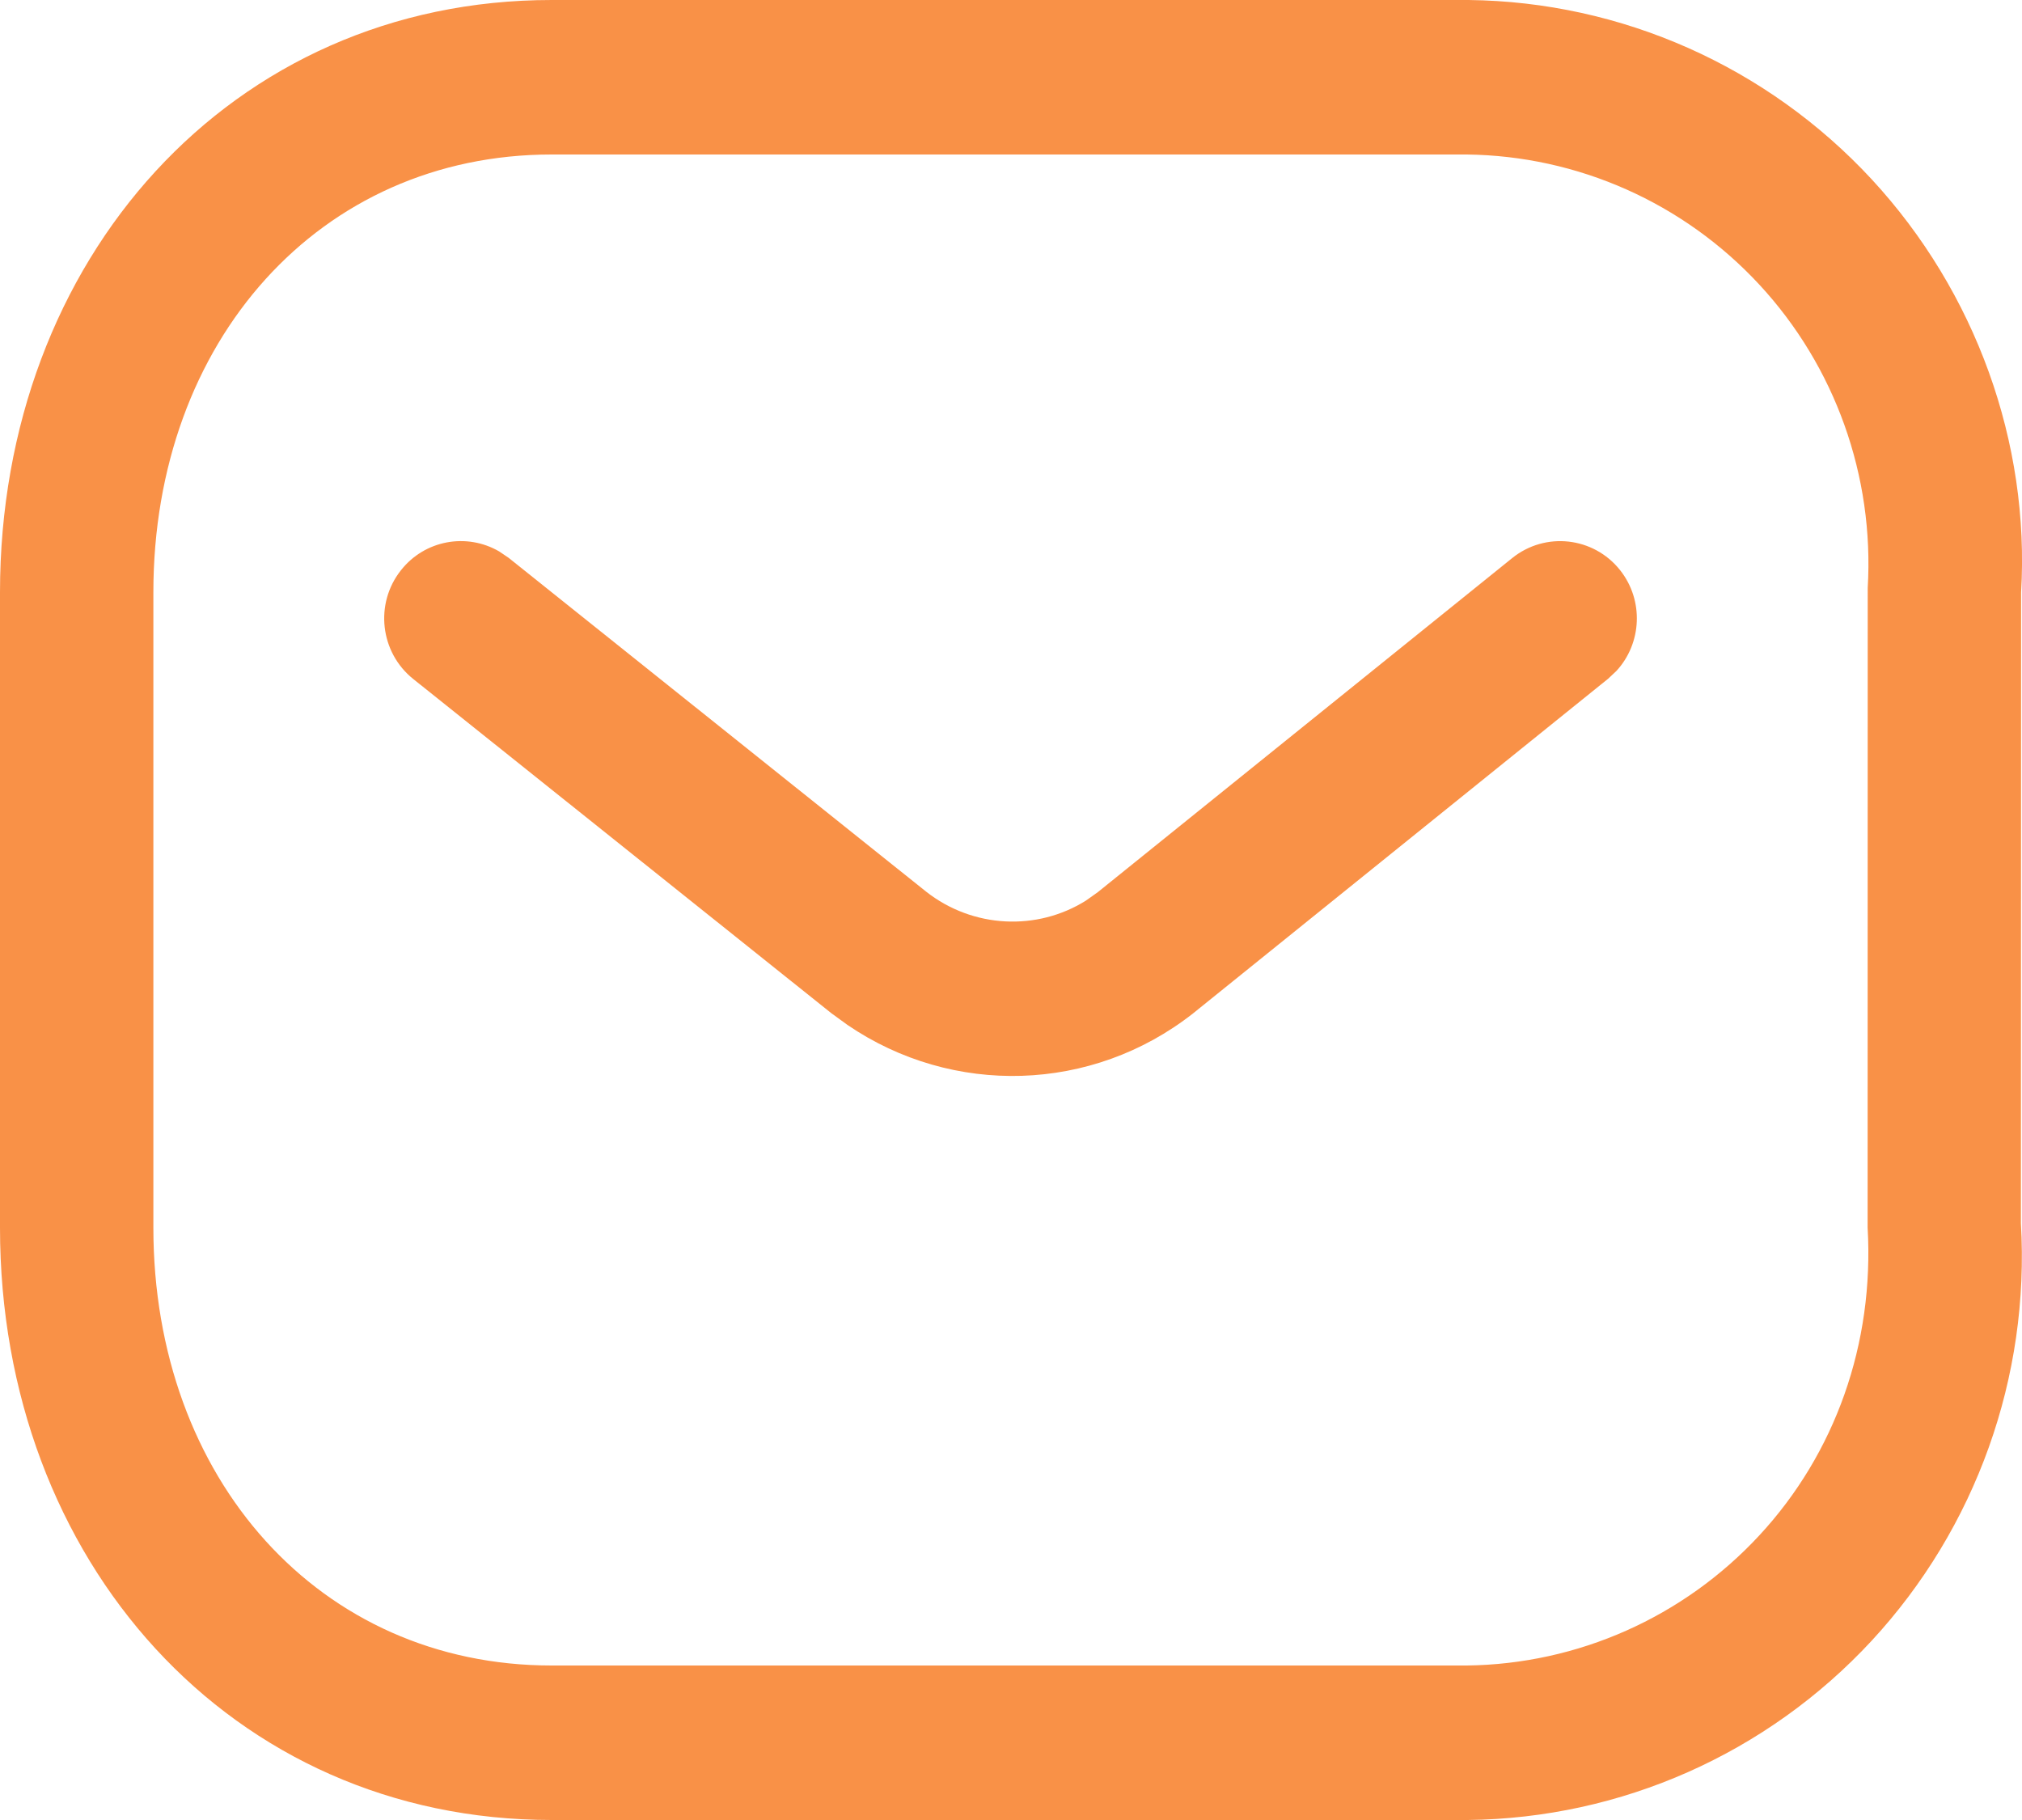
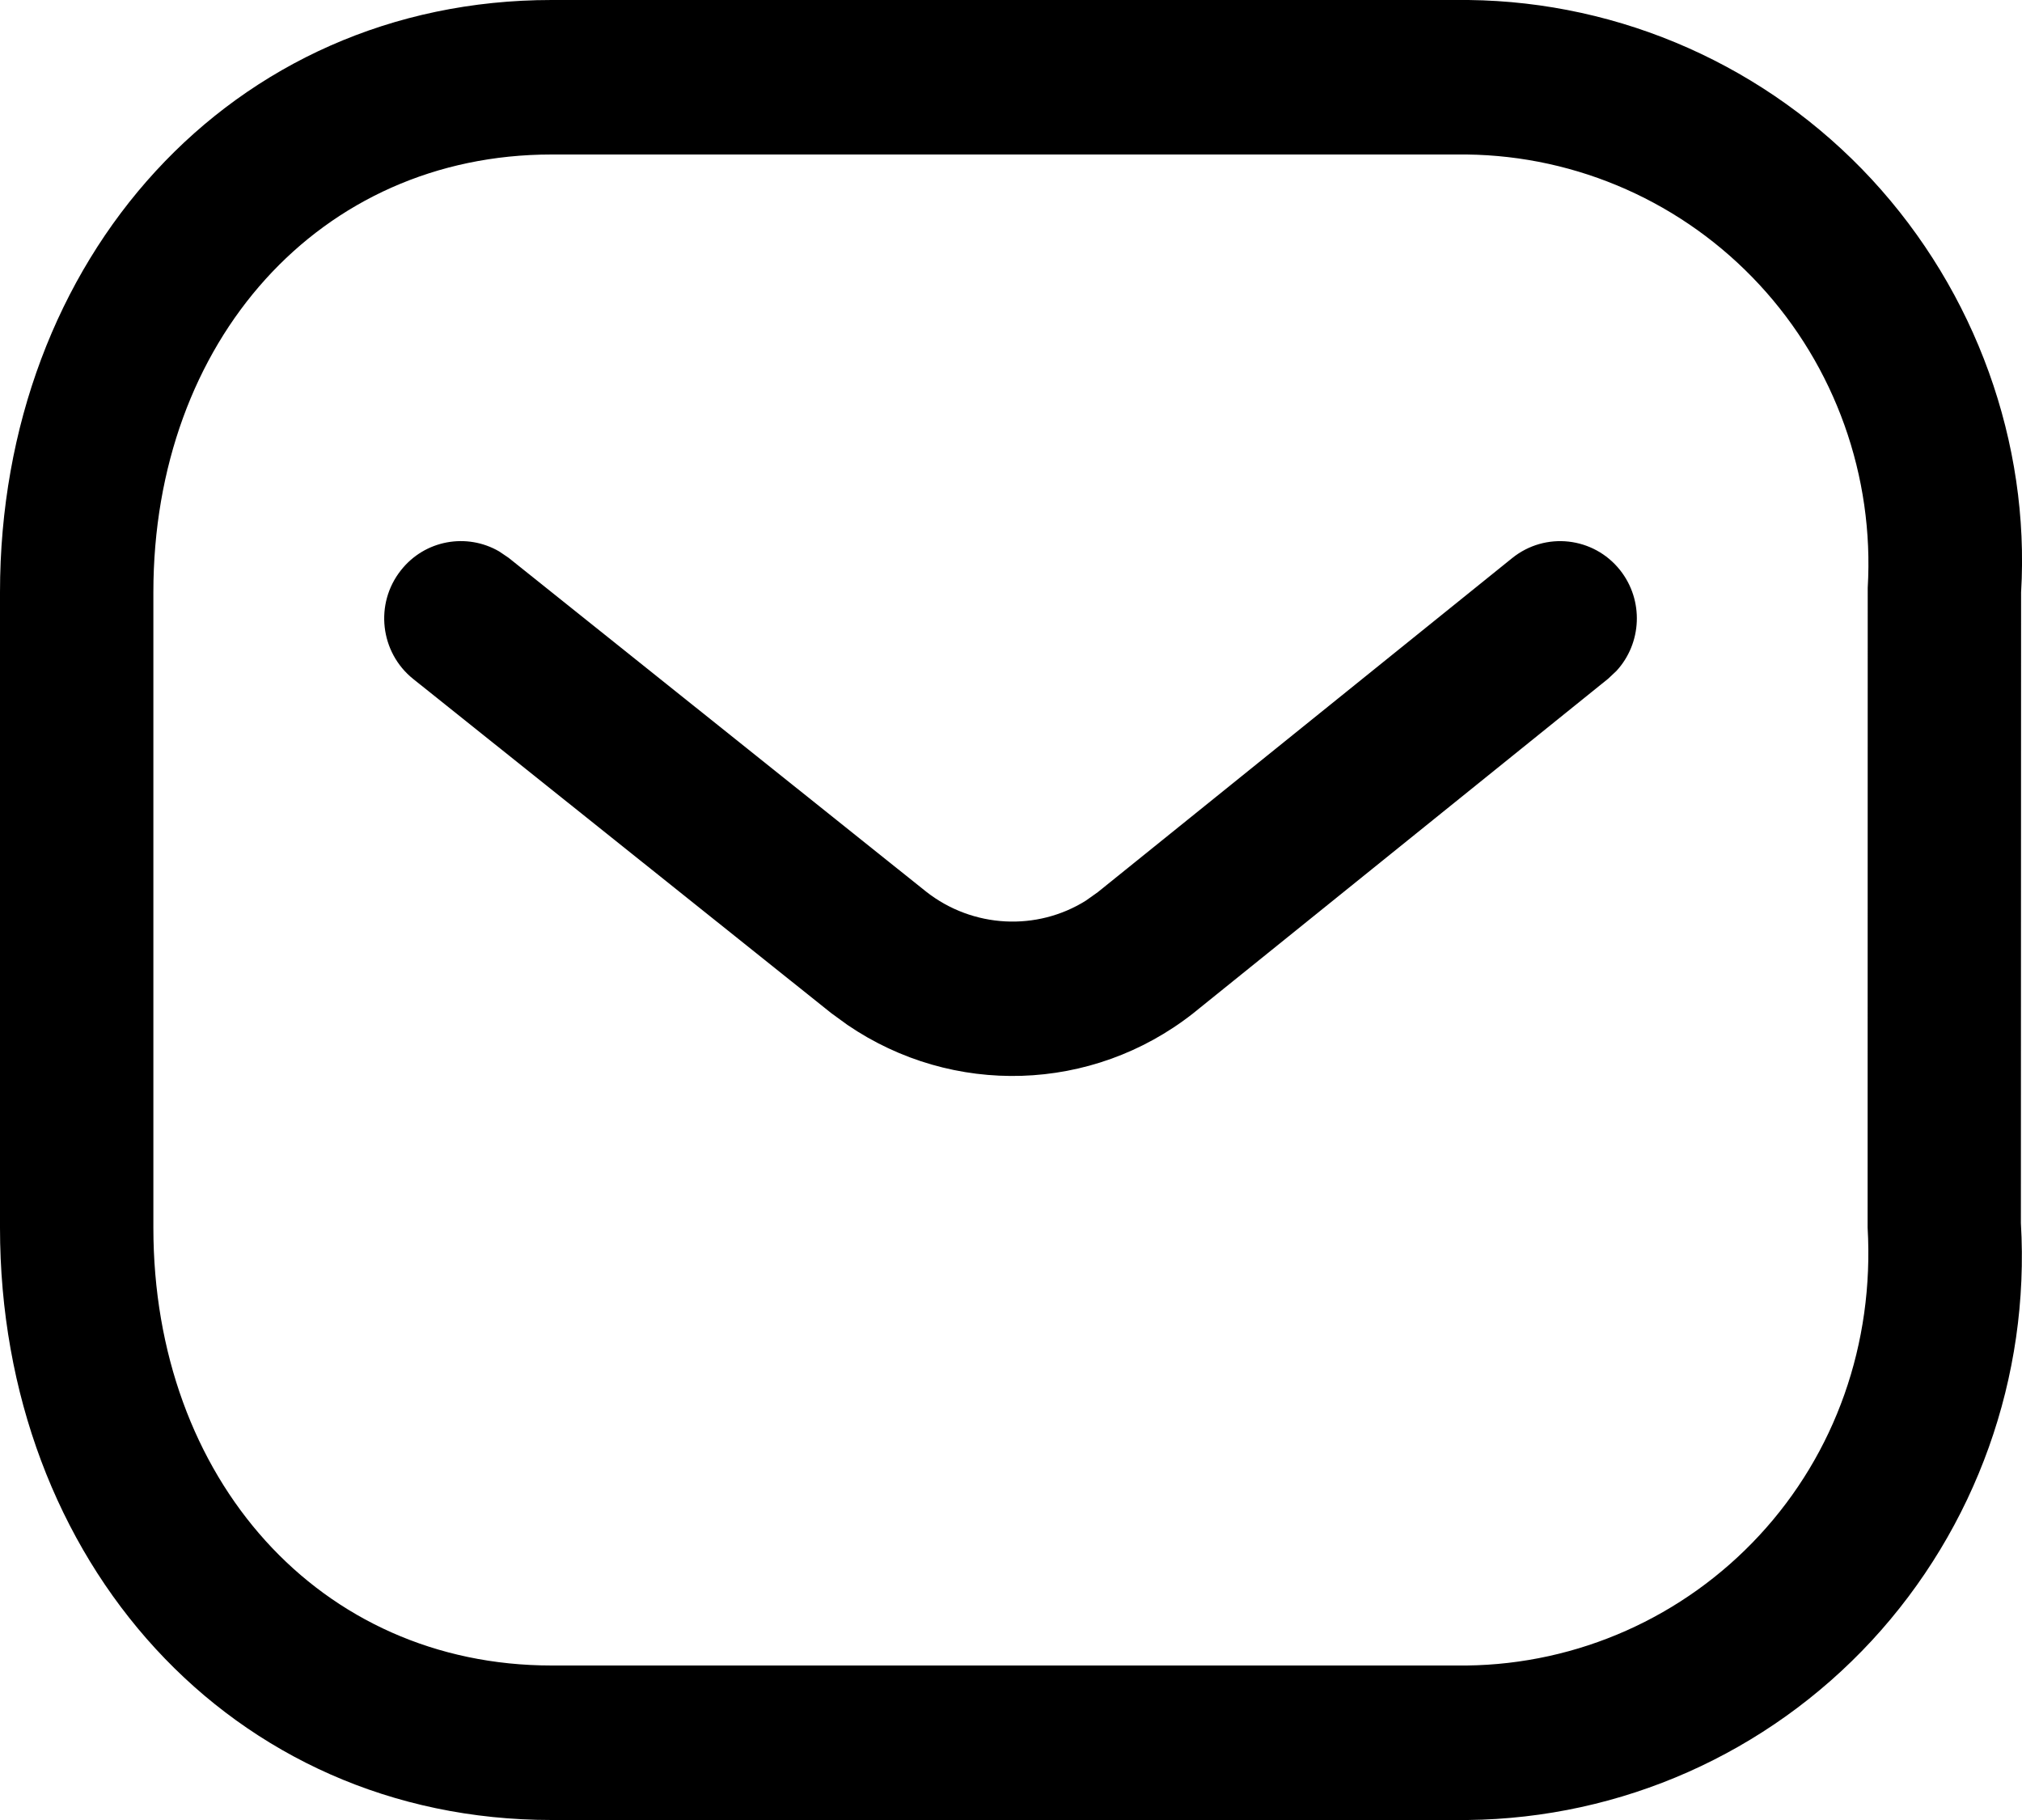
<svg xmlns="http://www.w3.org/2000/svg" width="20" height="18" viewBox="0 0 20 18" fill="none">
-   <path d="M14.525 0C16.039 0.017 17.48 0.658 18.513 1.773C19.545 2.889 20.079 4.382 19.991 5.859L19.989 12.096C20.079 13.618 19.545 15.111 18.513 16.227C17.48 17.342 16.039 17.983 14.517 18H5.456C2.287 18 0 15.438 0 12.141V5.859C0 2.562 2.287 0 5.456 0H14.525ZM14.508 1.528H5.456C3.163 1.528 1.517 3.372 1.517 5.859V12.141C1.517 14.628 3.163 16.472 5.456 16.472H14.508C15.607 16.459 16.653 15.994 17.403 15.184C18.152 14.375 18.539 13.291 18.473 12.141L18.474 5.814C18.539 4.709 18.152 3.625 17.403 2.816C16.653 2.006 15.607 1.541 14.508 1.528ZM16.024 5.638C16.262 5.938 16.24 6.363 15.988 6.636L15.906 6.713L11.799 10.024C10.801 10.807 9.423 10.846 8.383 10.137L8.222 10.02L4.087 6.715C3.759 6.452 3.704 5.971 3.965 5.641C4.201 5.34 4.617 5.267 4.938 5.454L5.031 5.517L9.16 8.818C9.623 9.182 10.258 9.21 10.741 8.907L10.858 8.824L14.958 5.519C15.285 5.256 15.762 5.309 16.024 5.638Z" fill="#F99147" />
+   <path d="M14.525 0C16.039 0.017 17.48 0.658 18.513 1.773C19.545 2.889 20.079 4.382 19.991 5.859L19.989 12.096C20.079 13.618 19.545 15.111 18.513 16.227C17.48 17.342 16.039 17.983 14.517 18H5.456C2.287 18 0 15.438 0 12.141V5.859C0 2.562 2.287 0 5.456 0H14.525ZM14.508 1.528H5.456C3.163 1.528 1.517 3.372 1.517 5.859V12.141C1.517 14.628 3.163 16.472 5.456 16.472H14.508C15.607 16.459 16.653 15.994 17.403 15.184C18.152 14.375 18.539 13.291 18.473 12.141L18.474 5.814C18.539 4.709 18.152 3.625 17.403 2.816C16.653 2.006 15.607 1.541 14.508 1.528ZM16.024 5.638C16.262 5.938 16.24 6.363 15.988 6.636L15.906 6.713L11.799 10.024C10.801 10.807 9.423 10.846 8.383 10.137L8.222 10.02L4.087 6.715C3.759 6.452 3.704 5.971 3.965 5.641C4.201 5.34 4.617 5.267 4.938 5.454L5.031 5.517L9.16 8.818C9.623 9.182 10.258 9.21 10.741 8.907L10.858 8.824L14.958 5.519C15.285 5.256 15.762 5.309 16.024 5.638Z" fill="currentColor" />
</svg>
